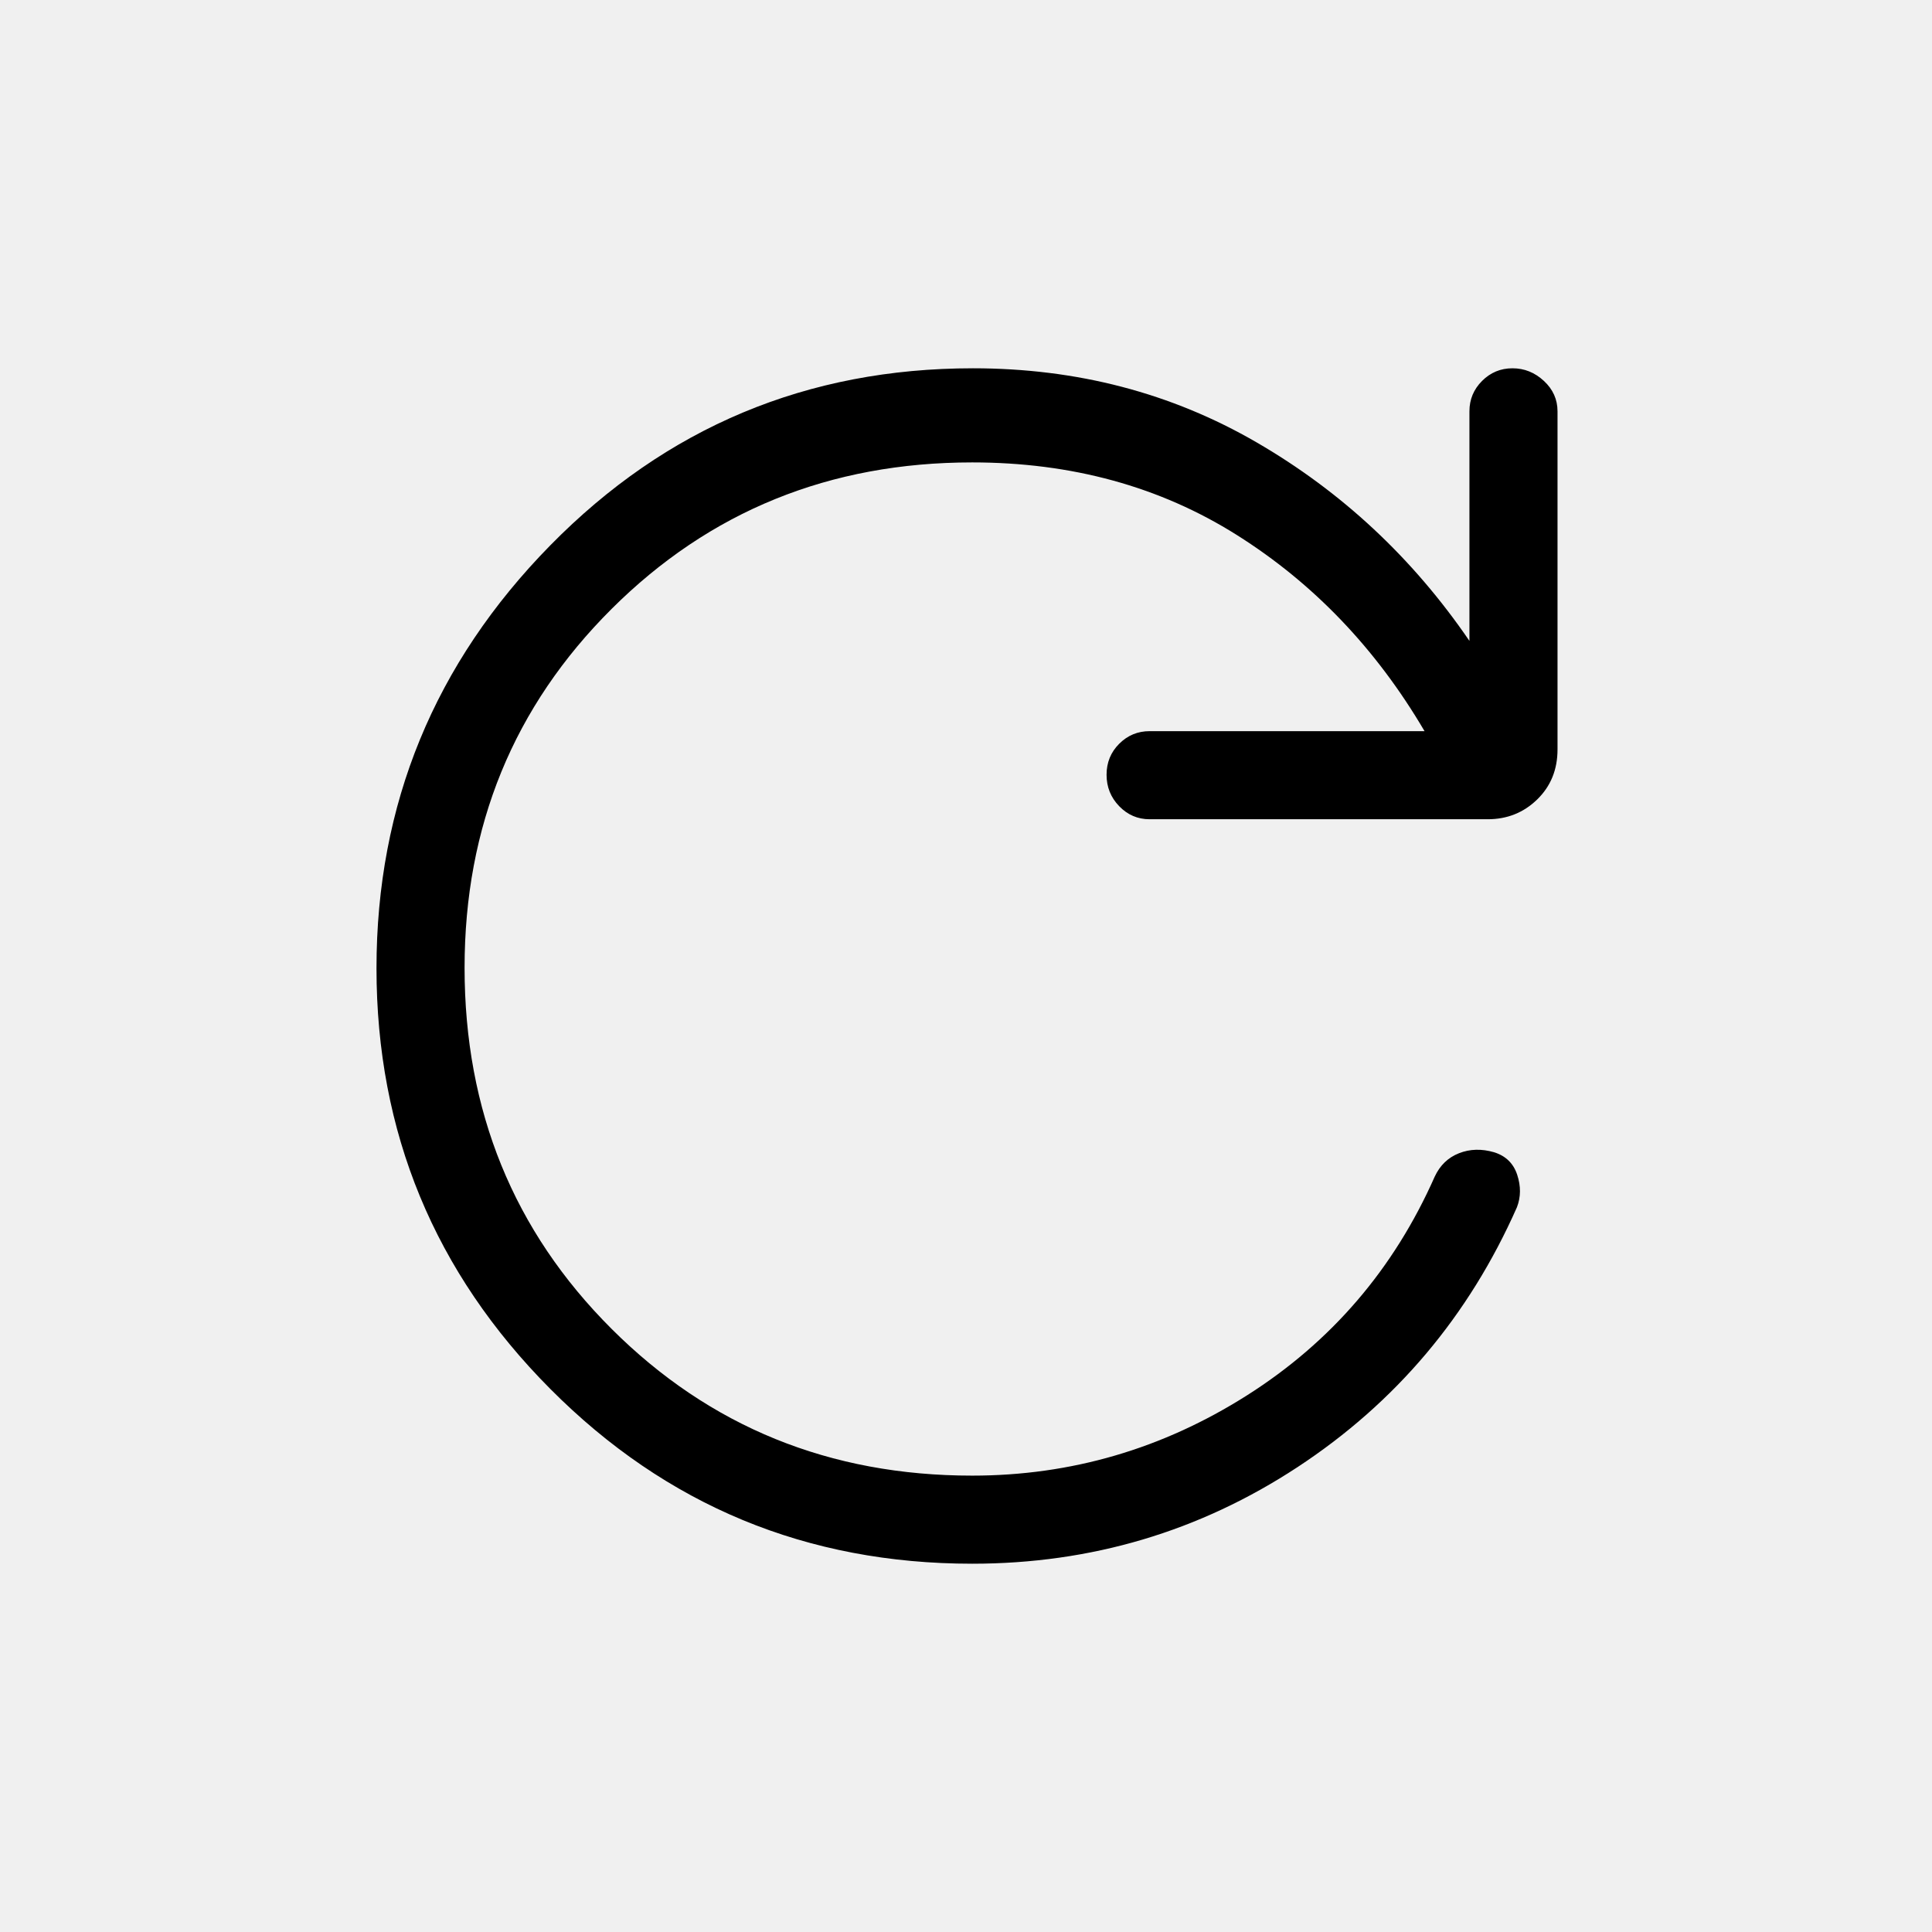
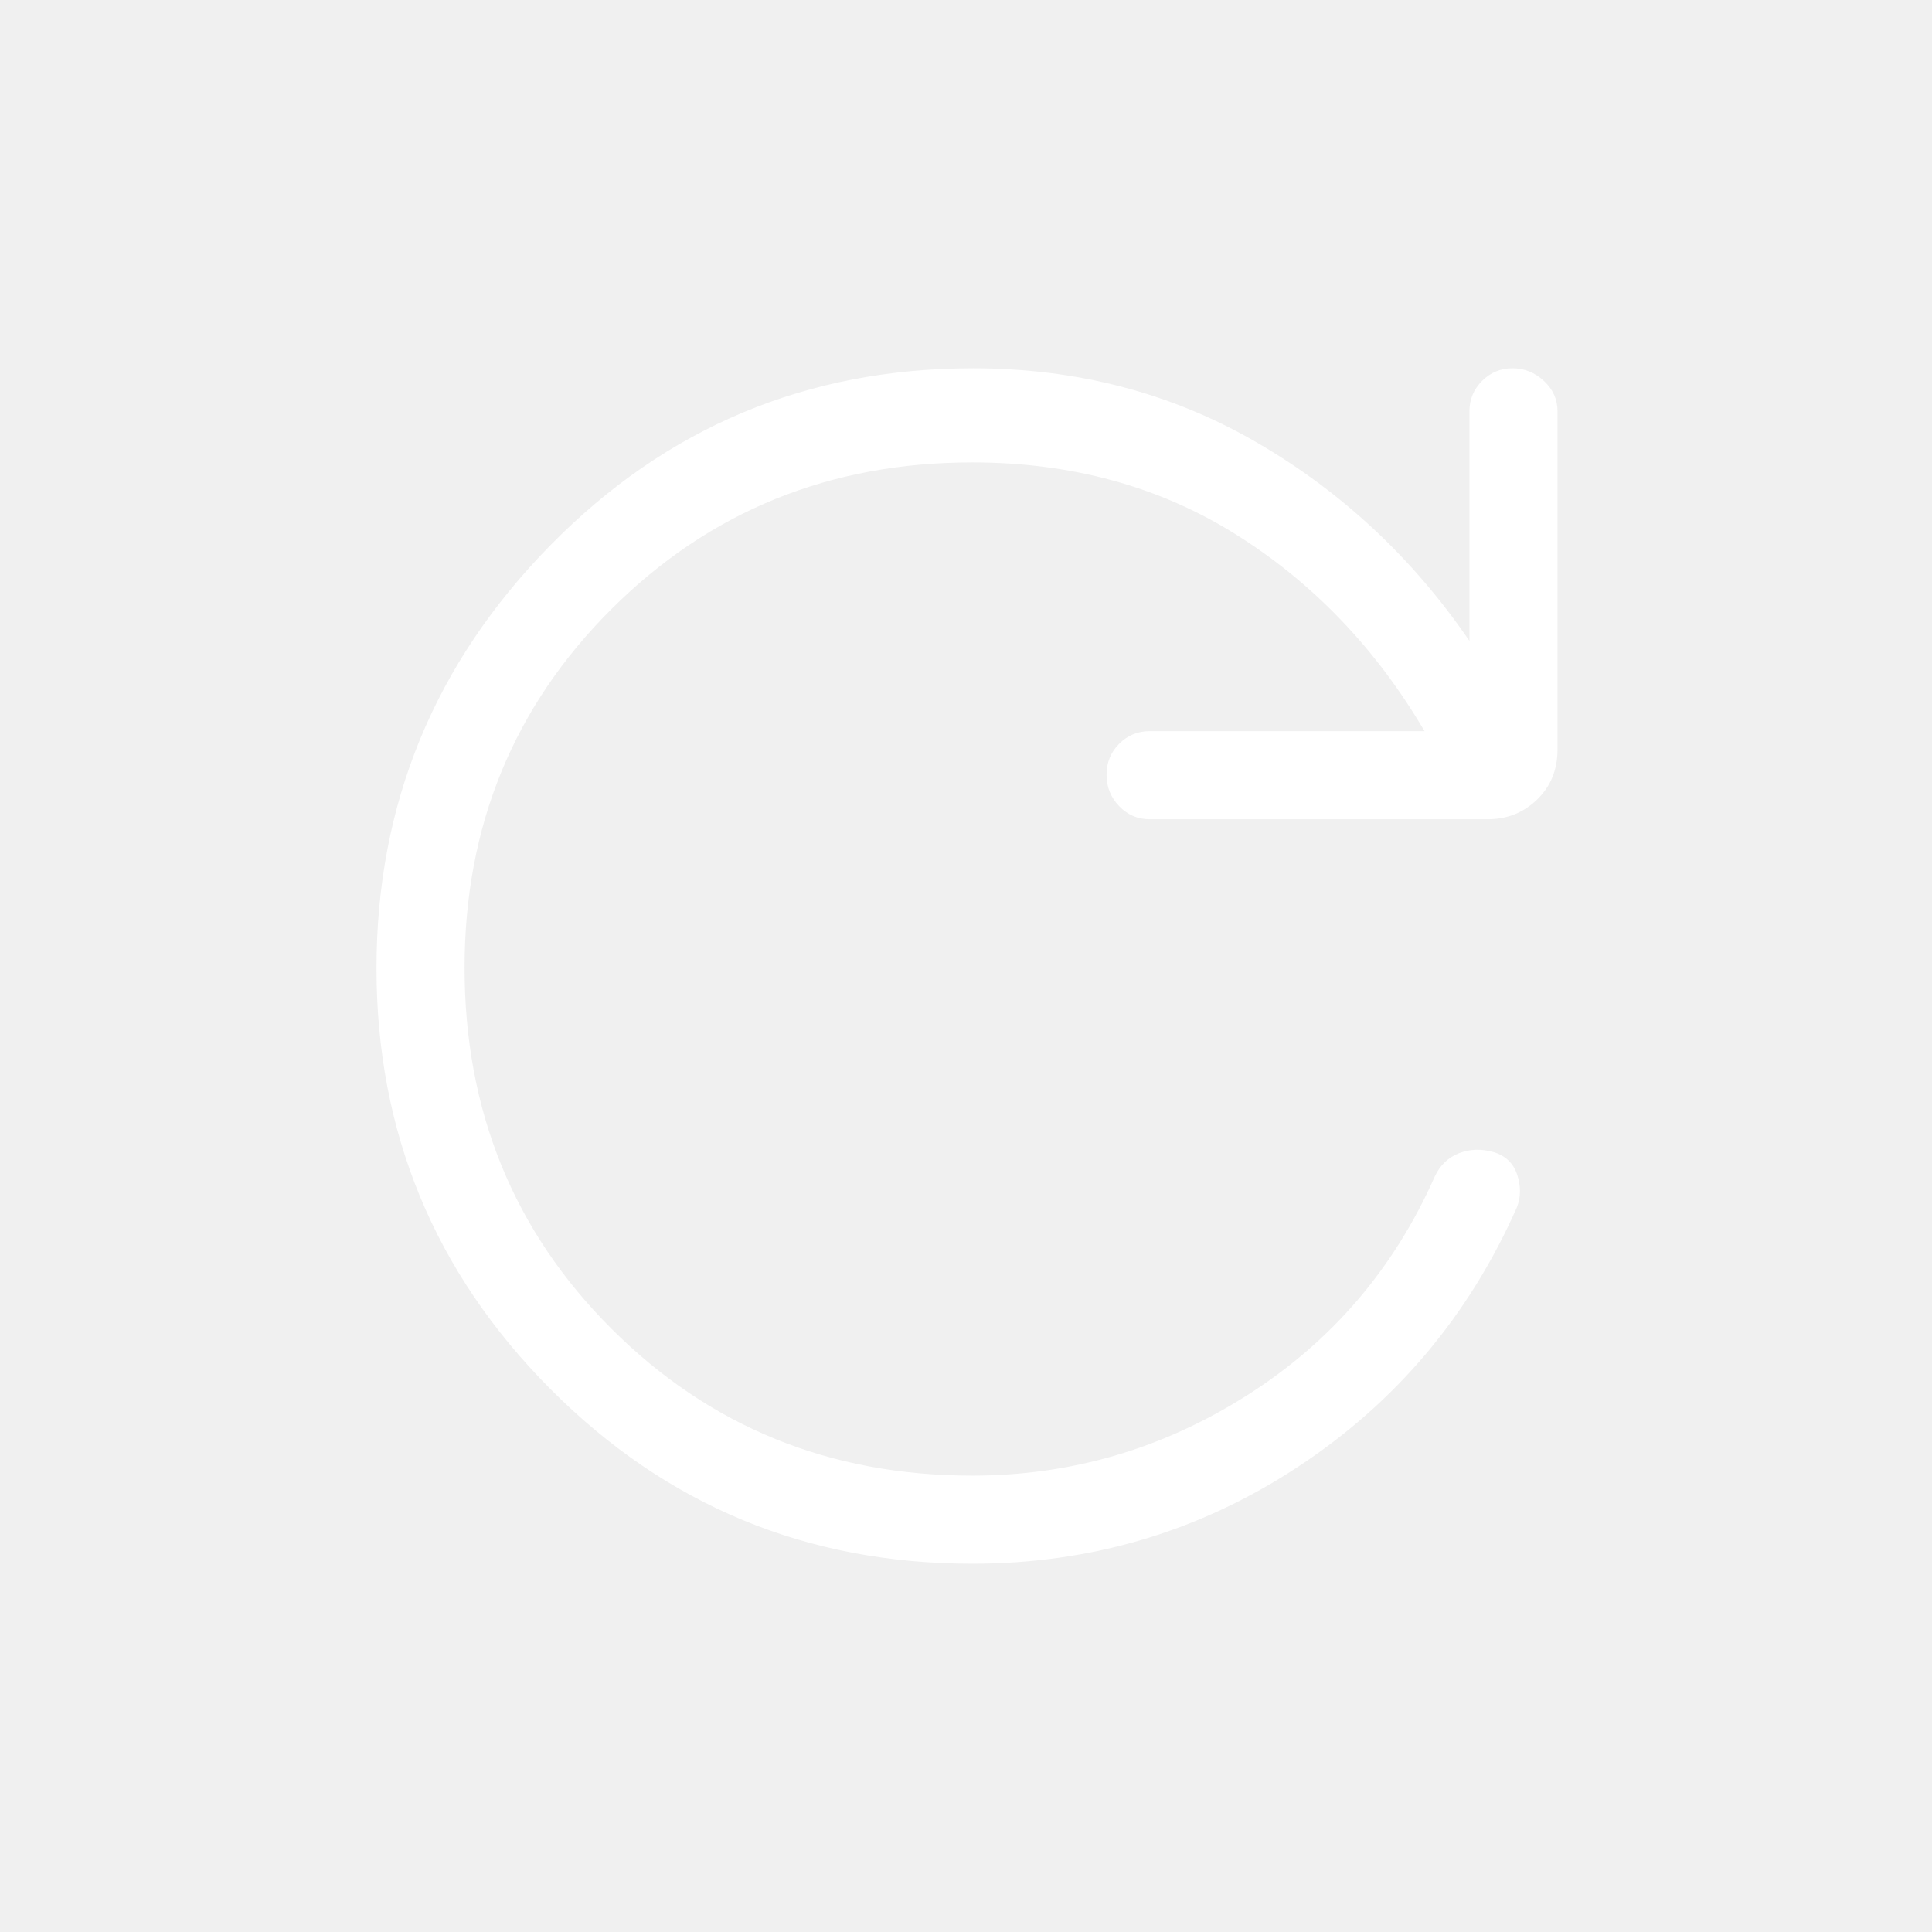
- <svg xmlns="http://www.w3.org/2000/svg" height="48" viewBox="0 -960 960 960" width="48">
-   <path d="M483.077-183q-123.25 0-209.625-86.839-86.375-86.84-86.375-209.039 0-122.199 86.375-210.161Q359.827-777 483.456-777q77.467 0 140.929 36.807 63.461 36.808 105.769 98.654v-114.077q0-8.832 6.279-15.108Q742.711-777 751.548-777t15.606 6.276q6.769 6.276 6.769 15.108v168.001q0 15.038-10.102 24.865-10.102 9.827-24.59 9.827h-168q-8.833 0-15.109-6.48-6.276-6.481-6.276-15.616t6.276-15.404q6.276-6.269 15.109-6.269h136.615q-36.154-61.539-93.384-97.539-57.231-36-131.385-36-106.135 0-179.183 72.806-73.048 72.805-73.048 178.307 0 106.503 73.048 179.426 73.048 72.923 179.183 72.923 73.622 0 136.495-39.854 62.874-39.853 93.351-108.762 3.923-8.384 12.039-11.576 8.115-3.193 17.415-.5 8.7 2.692 11.508 11.192t-.116 16.115q-35.846 81.077-108.975 129.116Q571.664-183 483.077-183Z" />
+ <svg xmlns="http://www.w3.org/2000/svg" height="48" viewBox="0 -960 960 960" width="48" version="1.1" id="svg1">
+   <defs id="defs1" />
+   <path d="M483.077-183q-123.25 0-209.625-86.839-86.375-86.84-86.375-209.039 0-122.199 86.375-210.161Q359.827-777 483.456-777q77.467 0 140.929 36.807 63.461 36.808 105.769 98.654v-114.077q0-8.832 6.279-15.108Q742.711-777 751.548-777t15.606 6.276q6.769 6.276 6.769 15.108v168.001q0 15.038-10.102 24.865-10.102 9.827-24.59 9.827h-168q-8.833 0-15.109-6.48-6.276-6.481-6.276-15.616t6.276-15.404q6.276-6.269 15.109-6.269h136.615q-36.154-61.539-93.384-97.539-57.231-36-131.385-36-106.135 0-179.183 72.806-73.048 72.805-73.048 178.307 0 106.503 73.048 179.426 73.048 72.923 179.183 72.923 73.622 0 136.495-39.854 62.874-39.853 93.351-108.762 3.923-8.384 12.039-11.576 8.115-3.193 17.415-.5 8.7 2.692 11.508 11.192t-.116 16.115q-35.846 81.077-108.975 129.116Q571.664-183 483.077-183Z" id="path1" style="fill:#ffffff" />
</svg>
